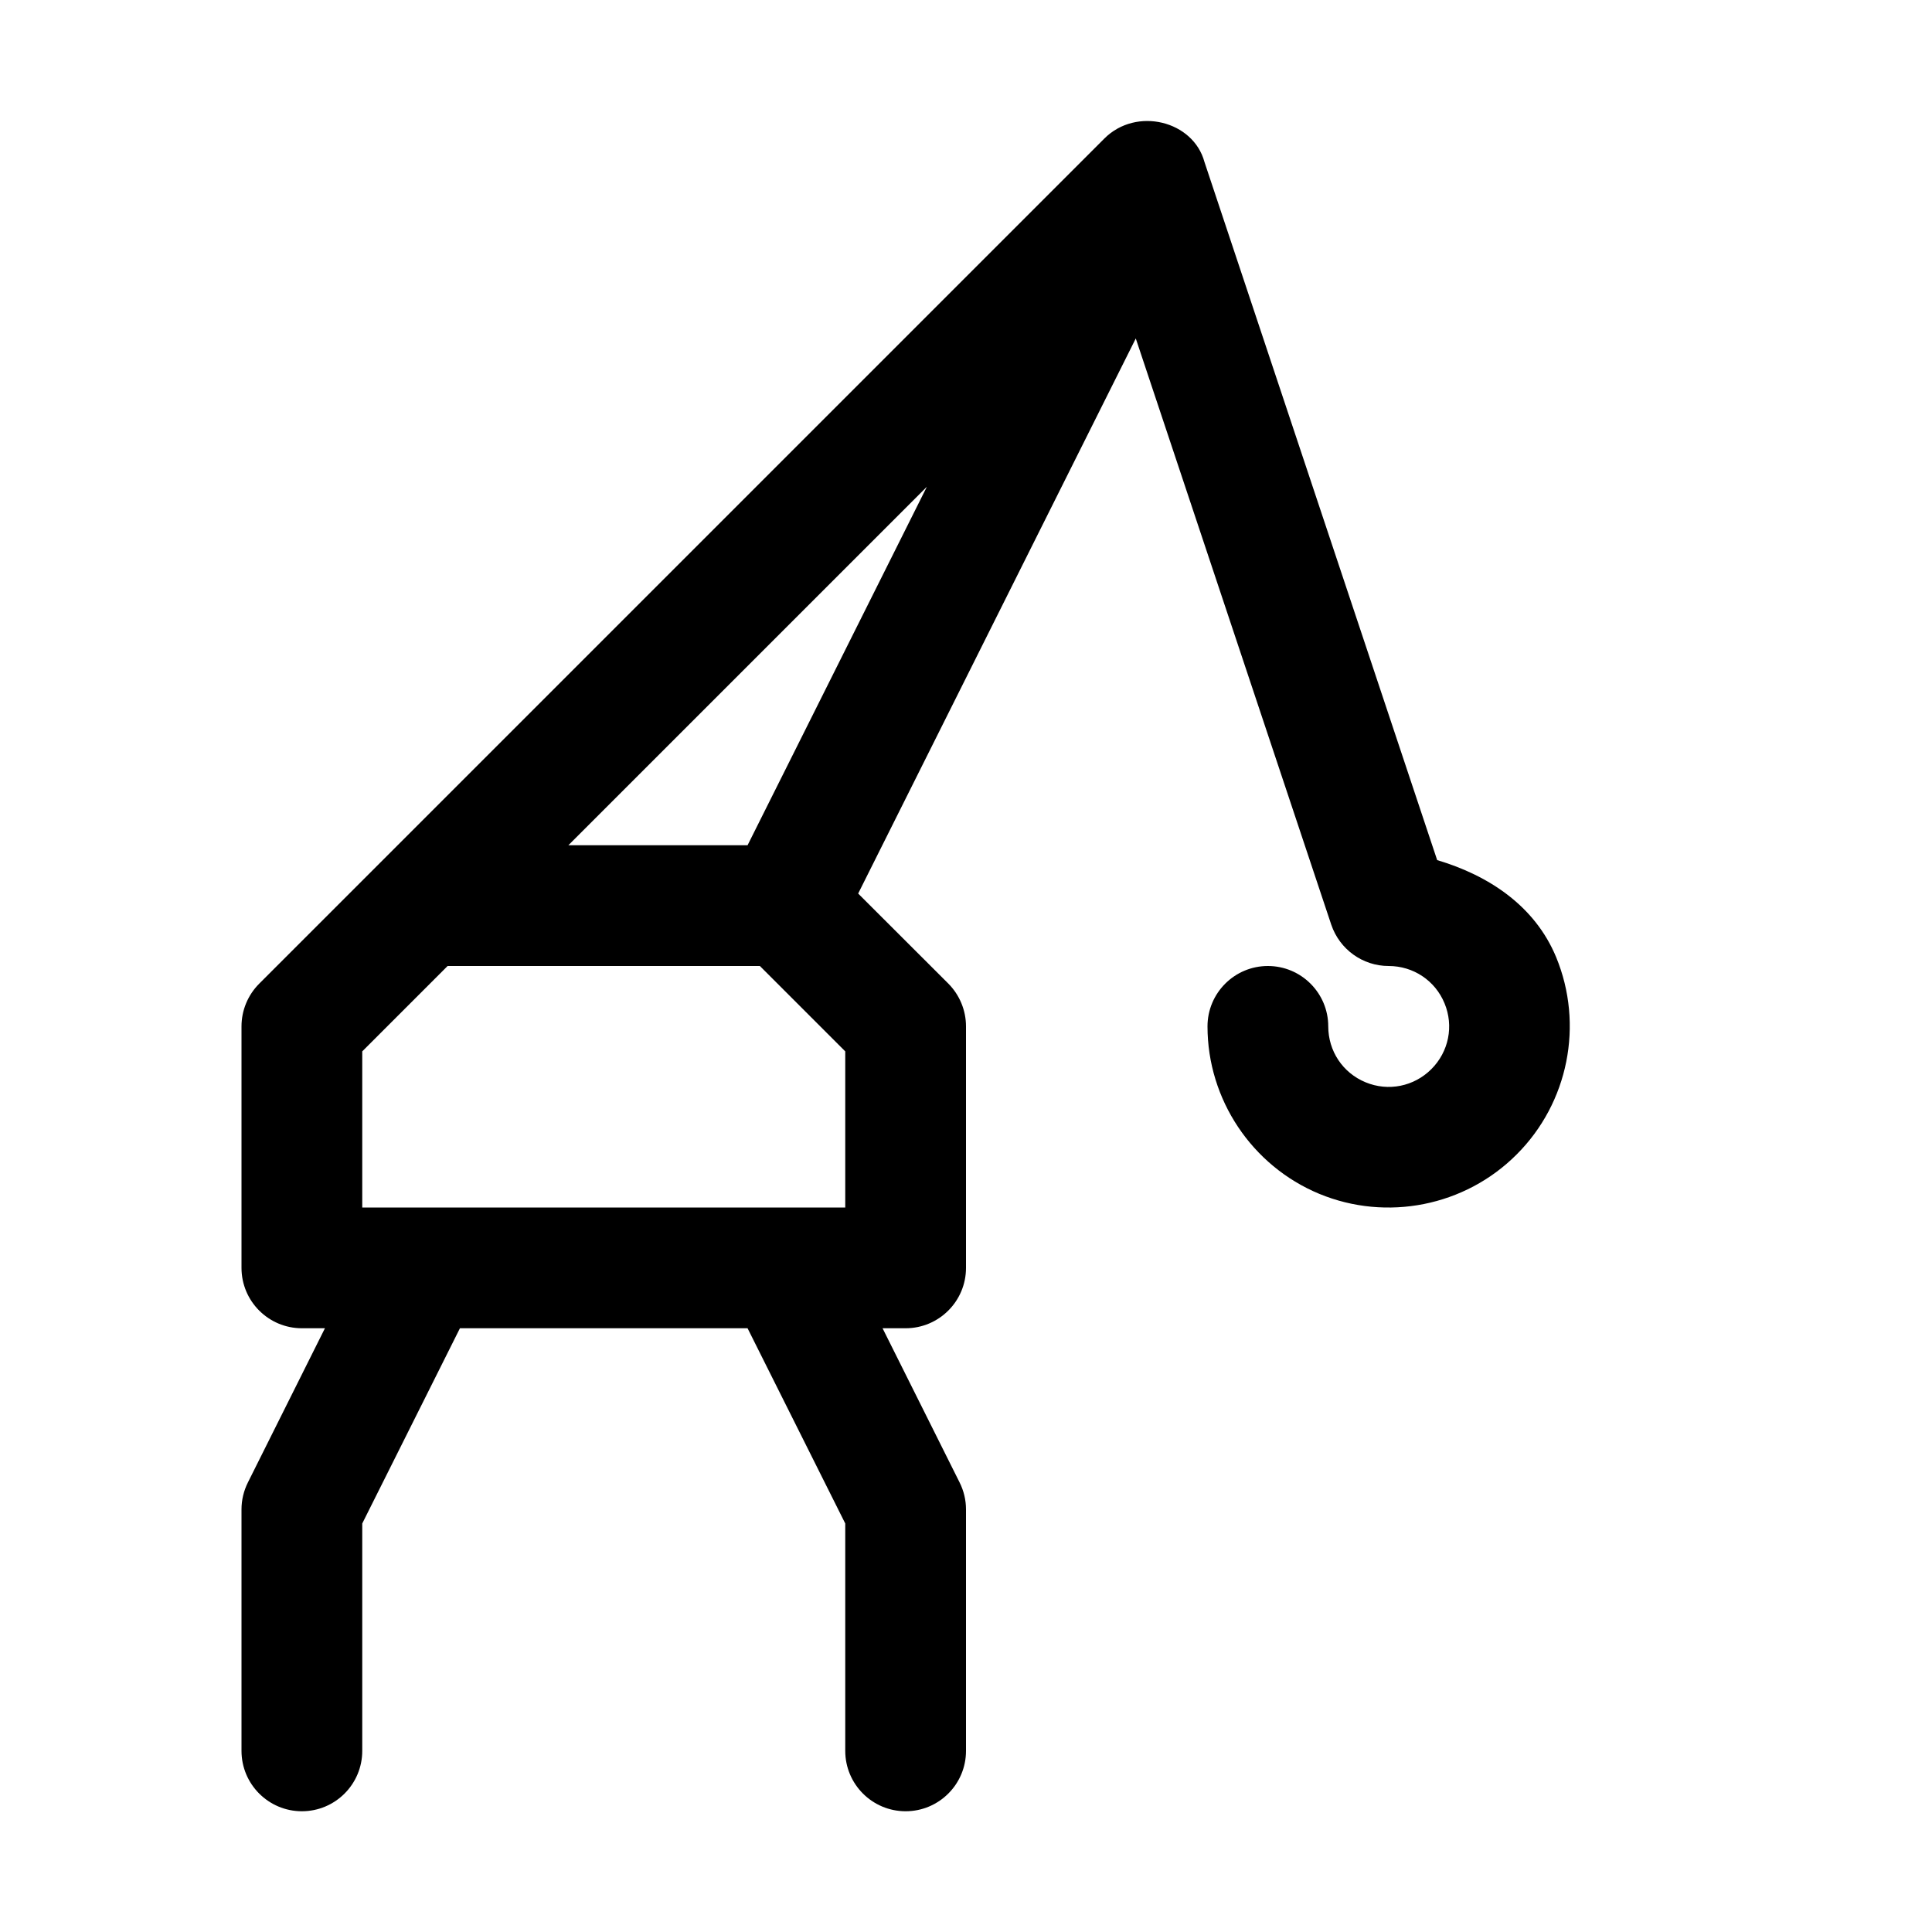
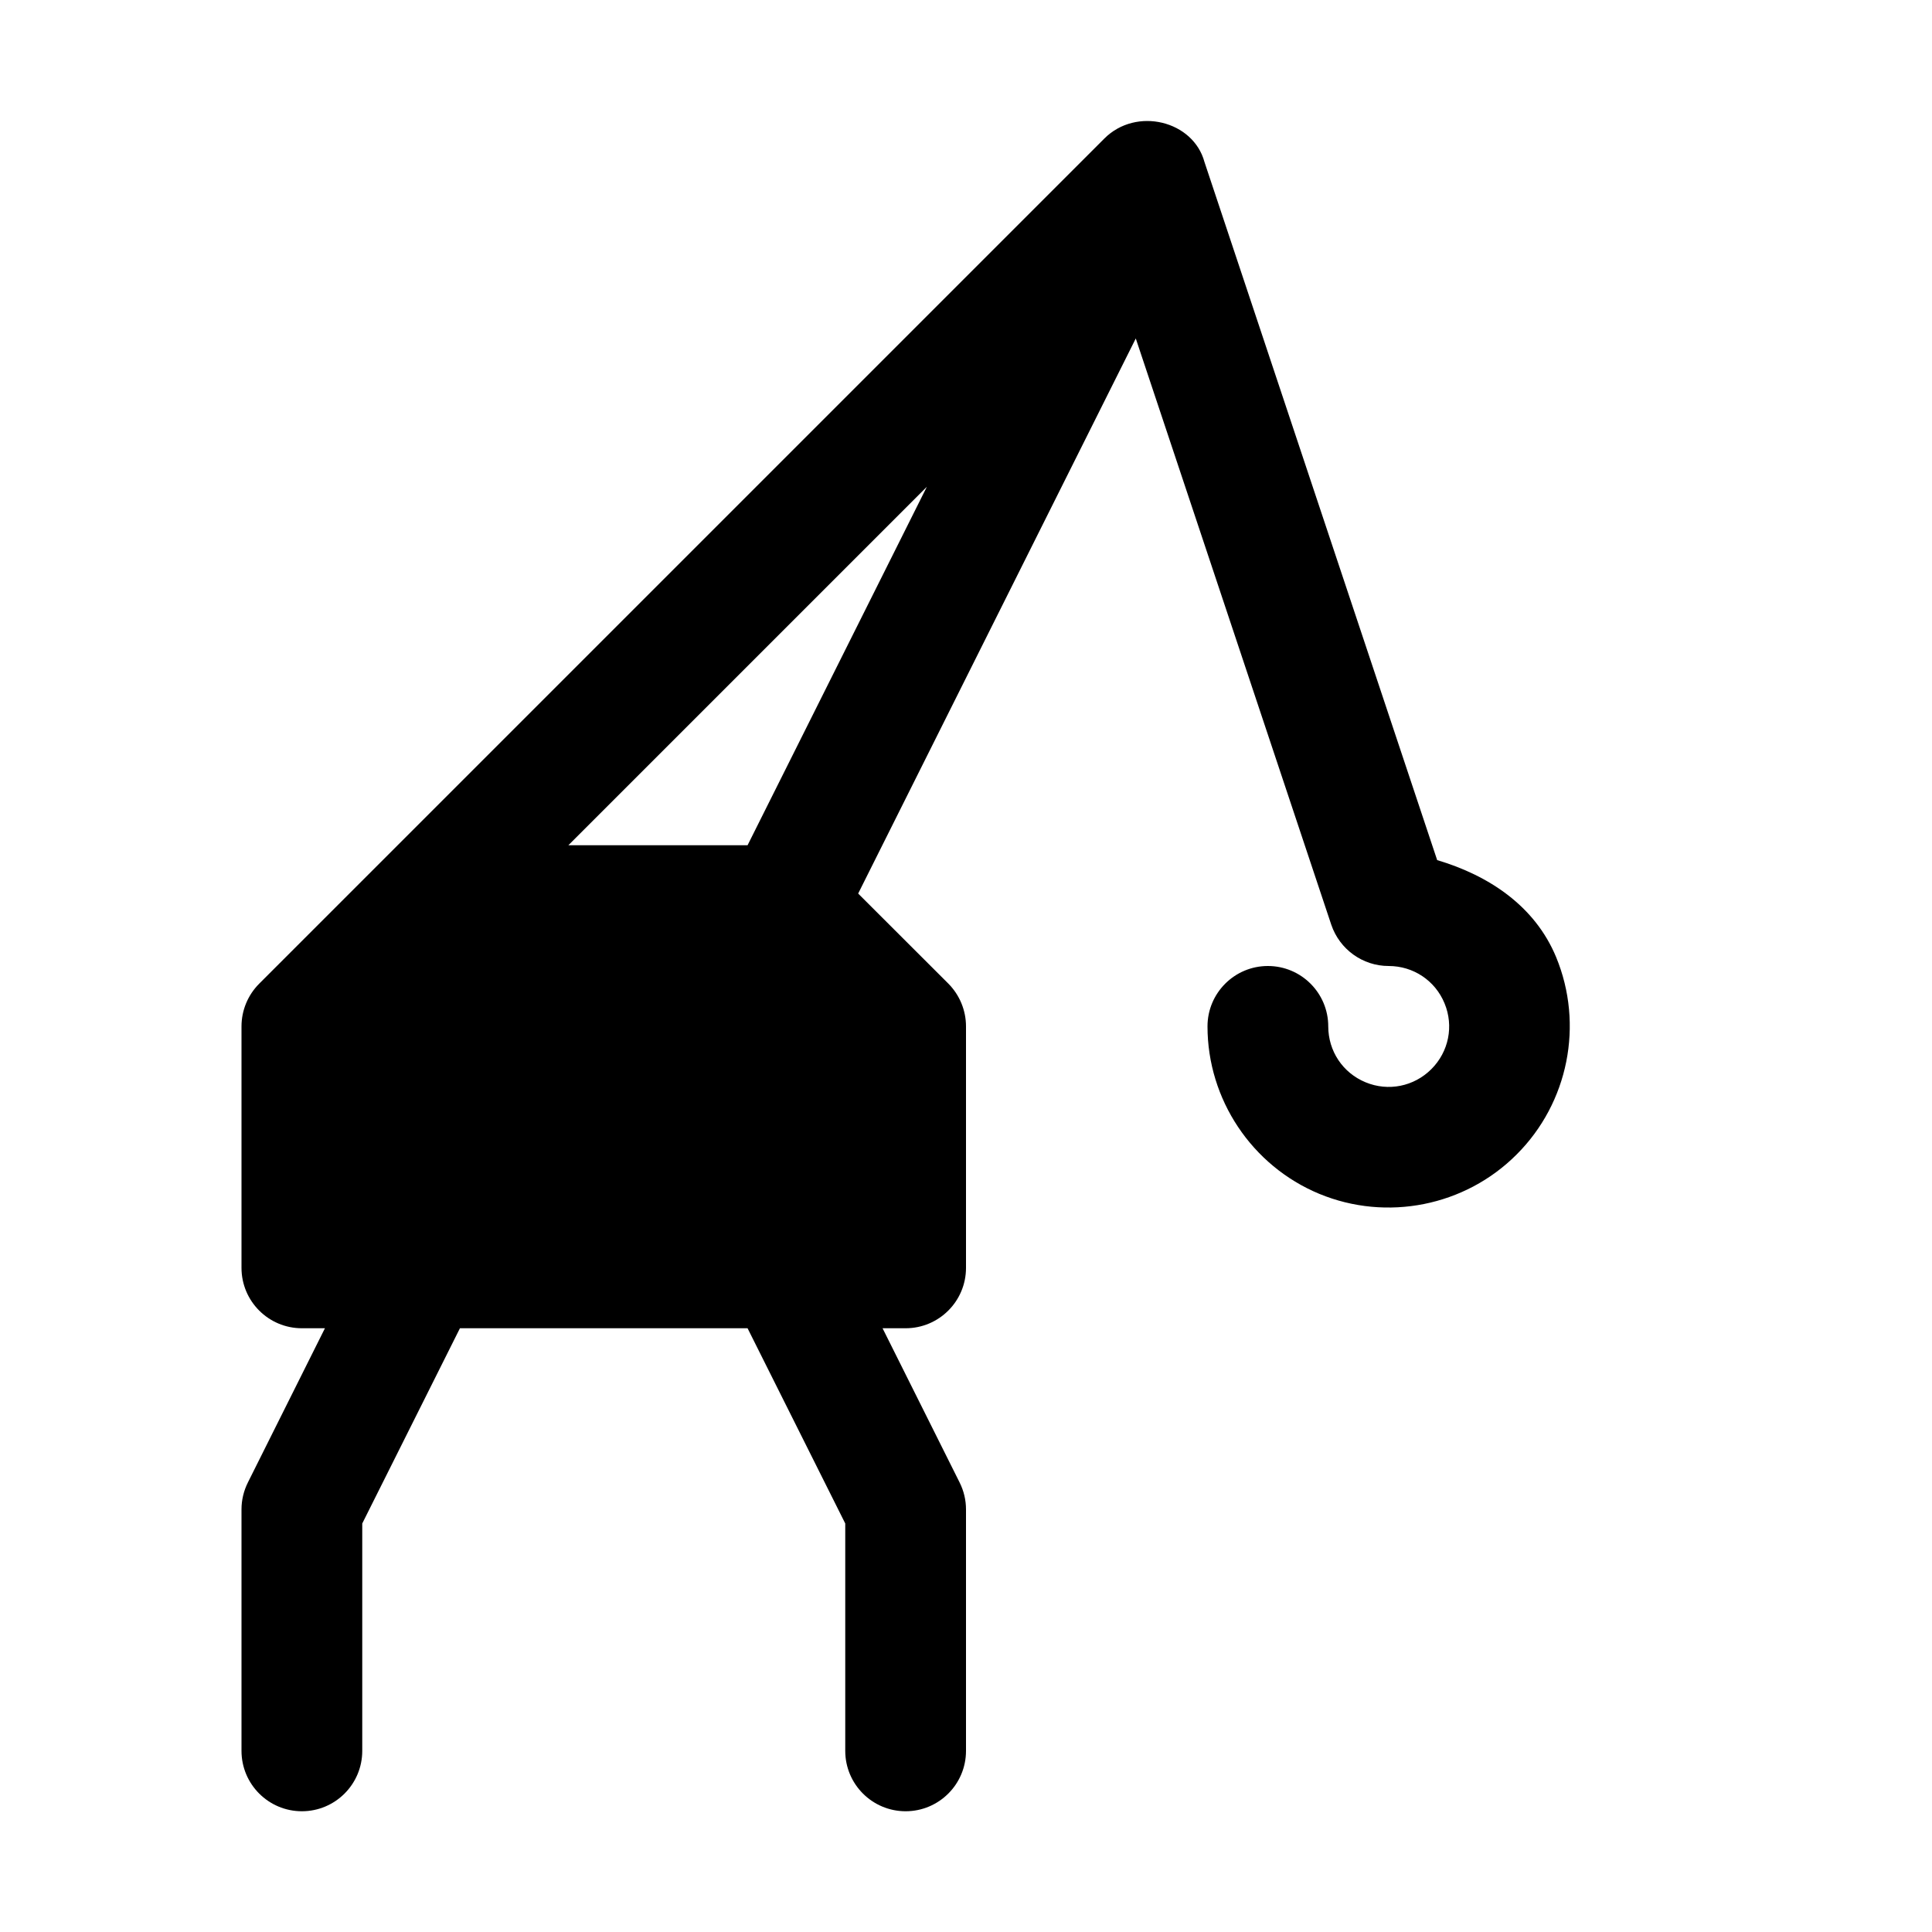
<svg xmlns="http://www.w3.org/2000/svg" width="16" height="16">
-   <path d="M 9.146,1.147 L 2.147,8.146 C 2.053,8.24 2.0,8.367 2.0,8.5 L 2.0,10.5 C 2.0,10.776 2.224,11.0 2.5,11.0 L 2.691,11.0 L 2.053,12.277 C 2.018,12.347 2,12.423 2.0,12.5 L 2.0,14.5 C 2.0,14.776 2.224,15.0 2.5,15.0 C 2.776,15.0 3.0,14.776 3.0,14.5 L 3.0,12.617 L 3.809,11.0 L 6.191,11.0 L 7.0,12.617 L 7.0,14.5 C 7.0,14.776 7.224,15.0 7.5,15.0 C 7.776,15.0 8.0,14.776 8.0,14.5 L 8.0,12.5 C 8,12.423 7.982,12.347 7.947,12.277 L 7.309,11.0 L 7.5,11.0 C 7.776,11.0 8.0,10.776 8.0,10.5 L 8.0,8.5 C 8.0,8.367 7.947,8.24 7.854,8.146 L 7.107,7.4 L 9.406,2.803 L 11.025,7.658 C 11.094,7.862 11.285,8 11.5,8.0 C 11.704,8.0 11.885,8.12 11.963,8.309 C 12.041,8.497 11.998,8.71 11.854,8.854 C 11.71,8.998 11.497,9.041 11.309,8.963 C 11.12,8.885 11.0,8.704 11.0,8.5 C 11.0,8.224 10.776,8.0 10.5,8.0 C 10.224,8.0 10.0,8.224 10.0,8.5 C 10.0,9.105 10.367,9.655 10.926,9.887 C 11.485,10.118 12.133,9.989 12.56,9.561 C 12.989,9.133 13.118,8.485 12.887,7.926 C 12.711,7.502 12.329,7.25 11.902,7.123 L 9.975,1.342 C 9.883,1.0 9.411,0.882 9.146,1.147 L 9.146,1.147 M 7.676,4.031 L 6.191,7.0 L 4.707,7.0 L 7.676,4.031 M 3.707,8.0 L 6.293,8.0 L 7.0,8.707 L 7.0,10.0 L 3.0,10.0 L 3.0,8.707 L 3.707,8.0" fill="#000" />
+   <path d="M 9.146,1.147 L 2.147,8.146 C 2.053,8.24 2.0,8.367 2.0,8.5 L 2.0,10.5 C 2.0,10.776 2.224,11.0 2.5,11.0 L 2.691,11.0 L 2.053,12.277 C 2.018,12.347 2,12.423 2.0,12.5 L 2.0,14.5 C 2.0,14.776 2.224,15.0 2.5,15.0 C 2.776,15.0 3.0,14.776 3.0,14.5 L 3.0,12.617 L 3.809,11.0 L 6.191,11.0 L 7.0,12.617 L 7.0,14.5 C 7.0,14.776 7.224,15.0 7.5,15.0 C 7.776,15.0 8.0,14.776 8.0,14.5 L 8.0,12.5 C 8,12.423 7.982,12.347 7.947,12.277 L 7.309,11.0 L 7.5,11.0 C 7.776,11.0 8.0,10.776 8.0,10.5 L 8.0,8.5 C 8.0,8.367 7.947,8.24 7.854,8.146 L 7.107,7.4 L 9.406,2.803 L 11.025,7.658 C 11.094,7.862 11.285,8 11.5,8.0 C 11.704,8.0 11.885,8.12 11.963,8.309 C 12.041,8.497 11.998,8.71 11.854,8.854 C 11.71,8.998 11.497,9.041 11.309,8.963 C 11.12,8.885 11.0,8.704 11.0,8.5 C 11.0,8.224 10.776,8.0 10.5,8.0 C 10.224,8.0 10.0,8.224 10.0,8.5 C 10.0,9.105 10.367,9.655 10.926,9.887 C 11.485,10.118 12.133,9.989 12.56,9.561 C 12.989,9.133 13.118,8.485 12.887,7.926 C 12.711,7.502 12.329,7.25 11.902,7.123 L 9.975,1.342 C 9.883,1.0 9.411,0.882 9.146,1.147 L 9.146,1.147 M 7.676,4.031 L 6.191,7.0 L 4.707,7.0 L 7.676,4.031" fill="#000" />
</svg>
